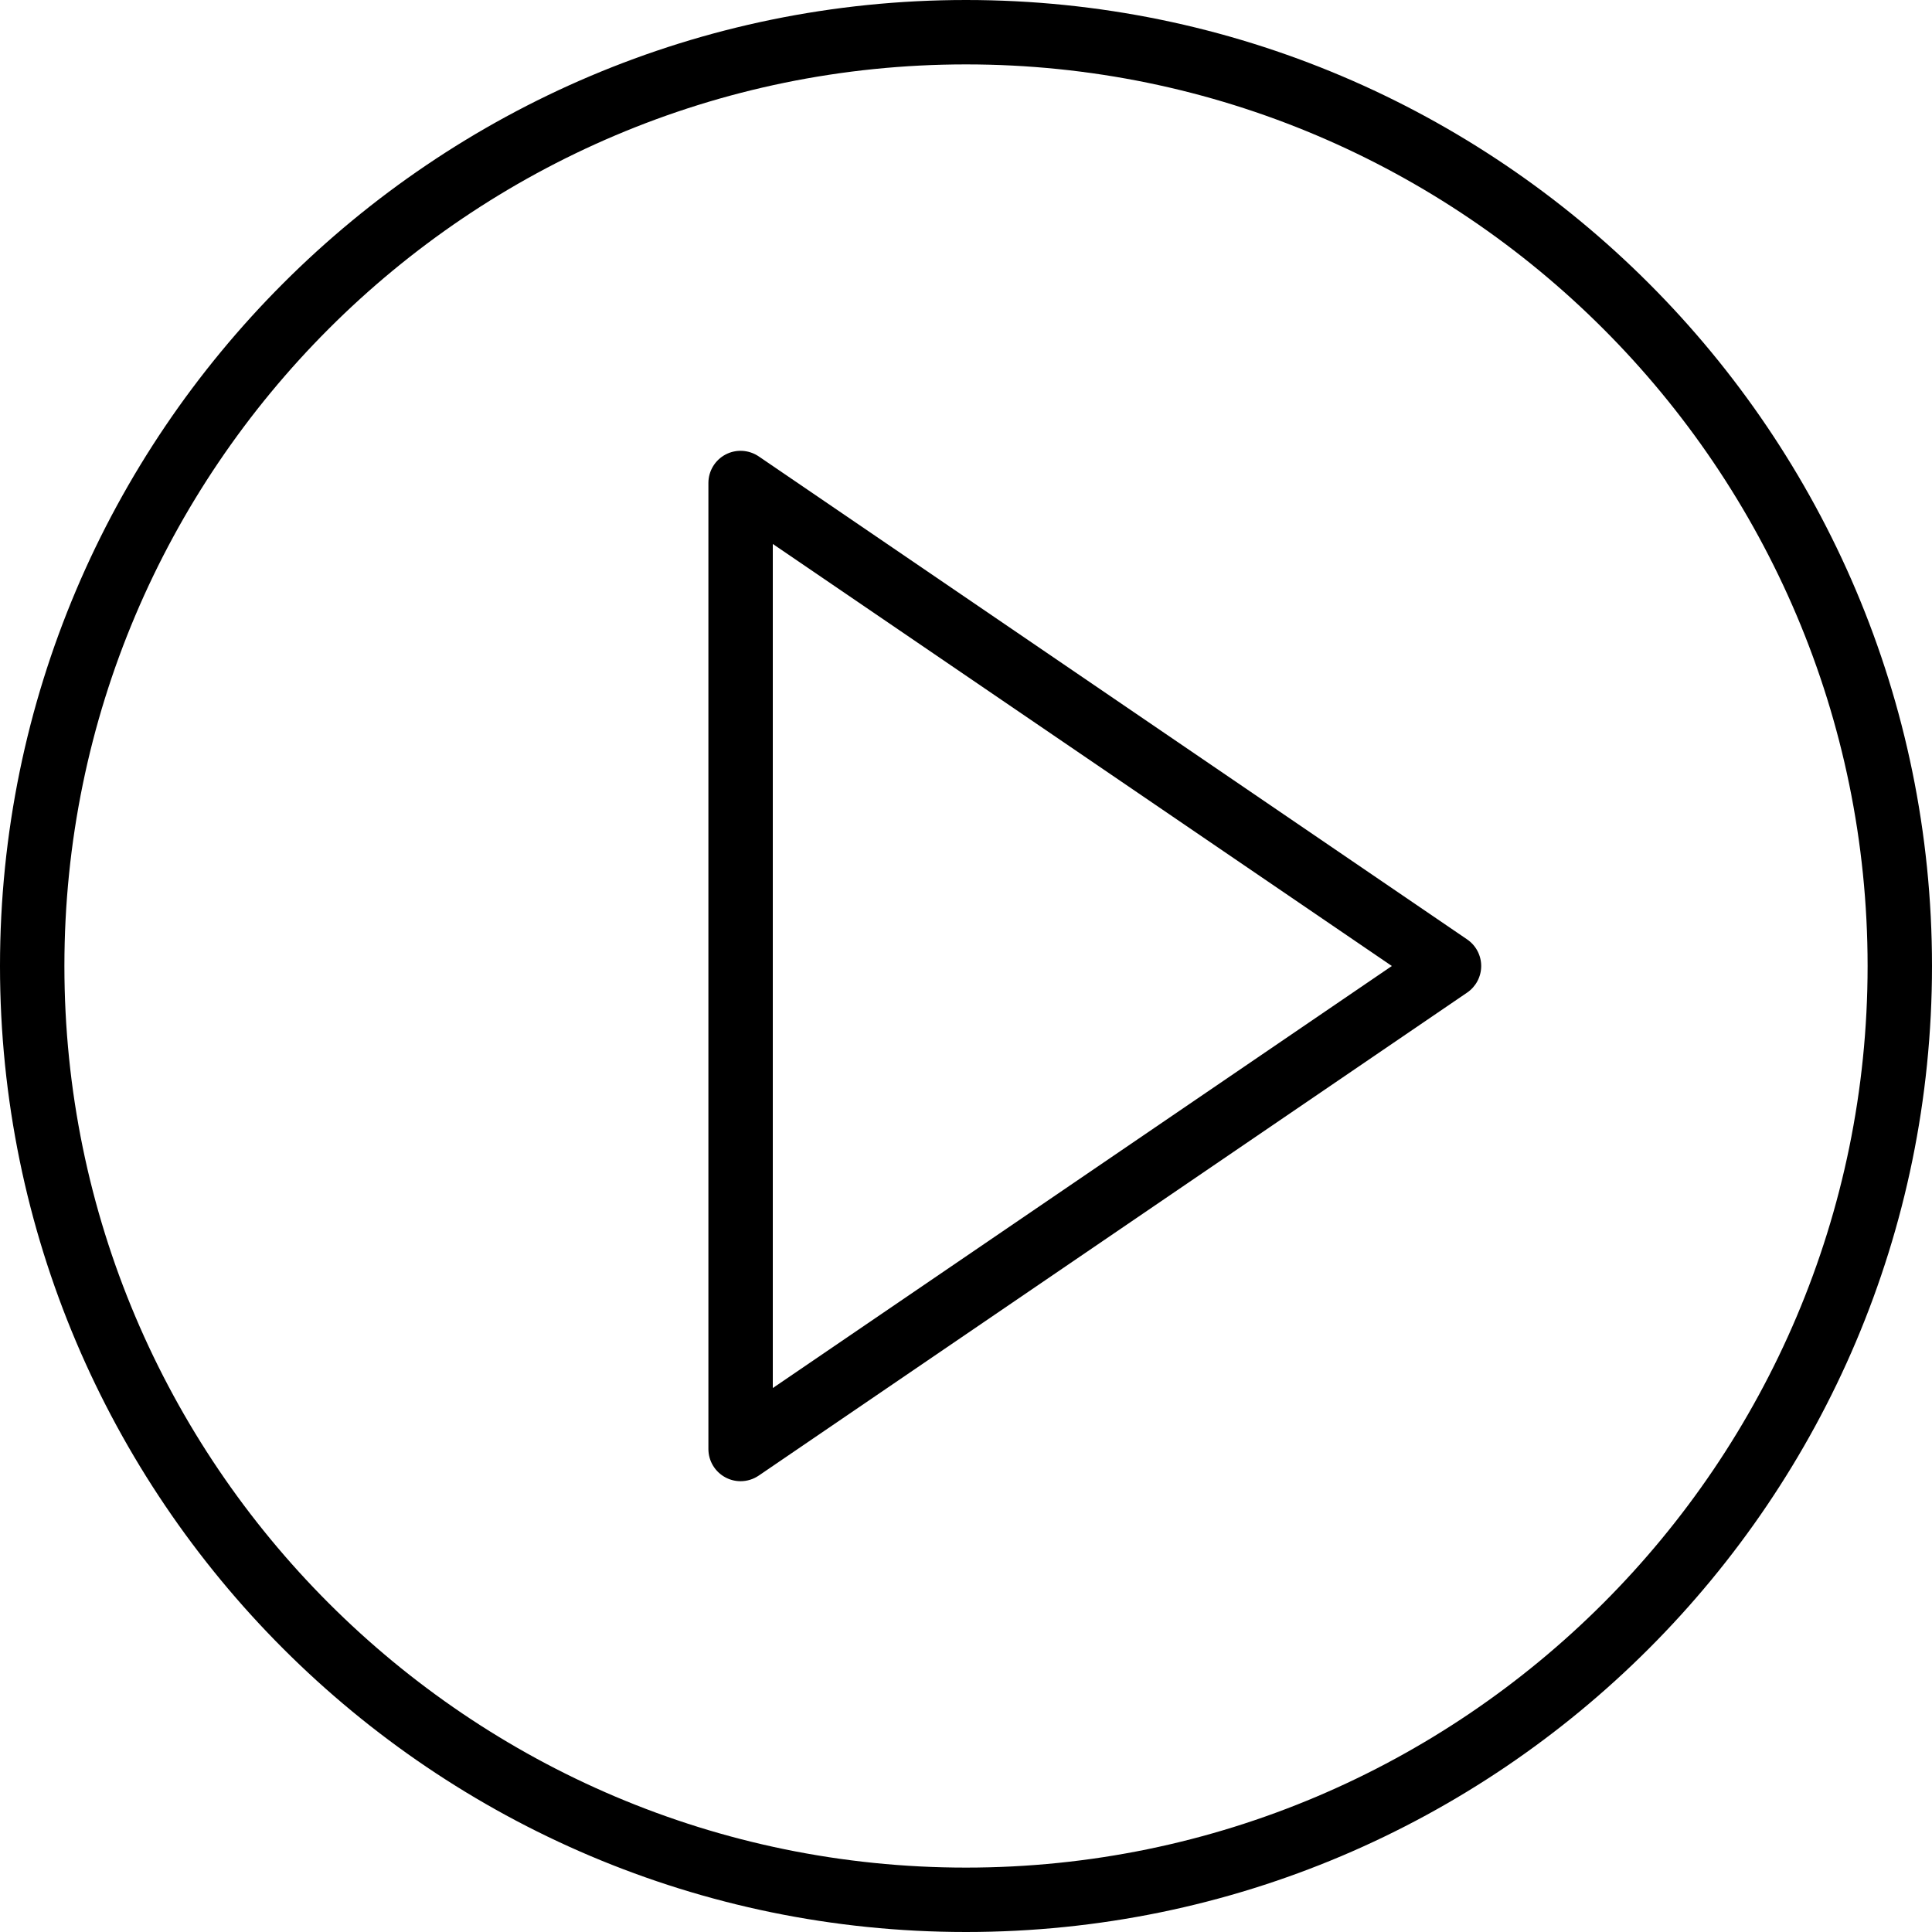
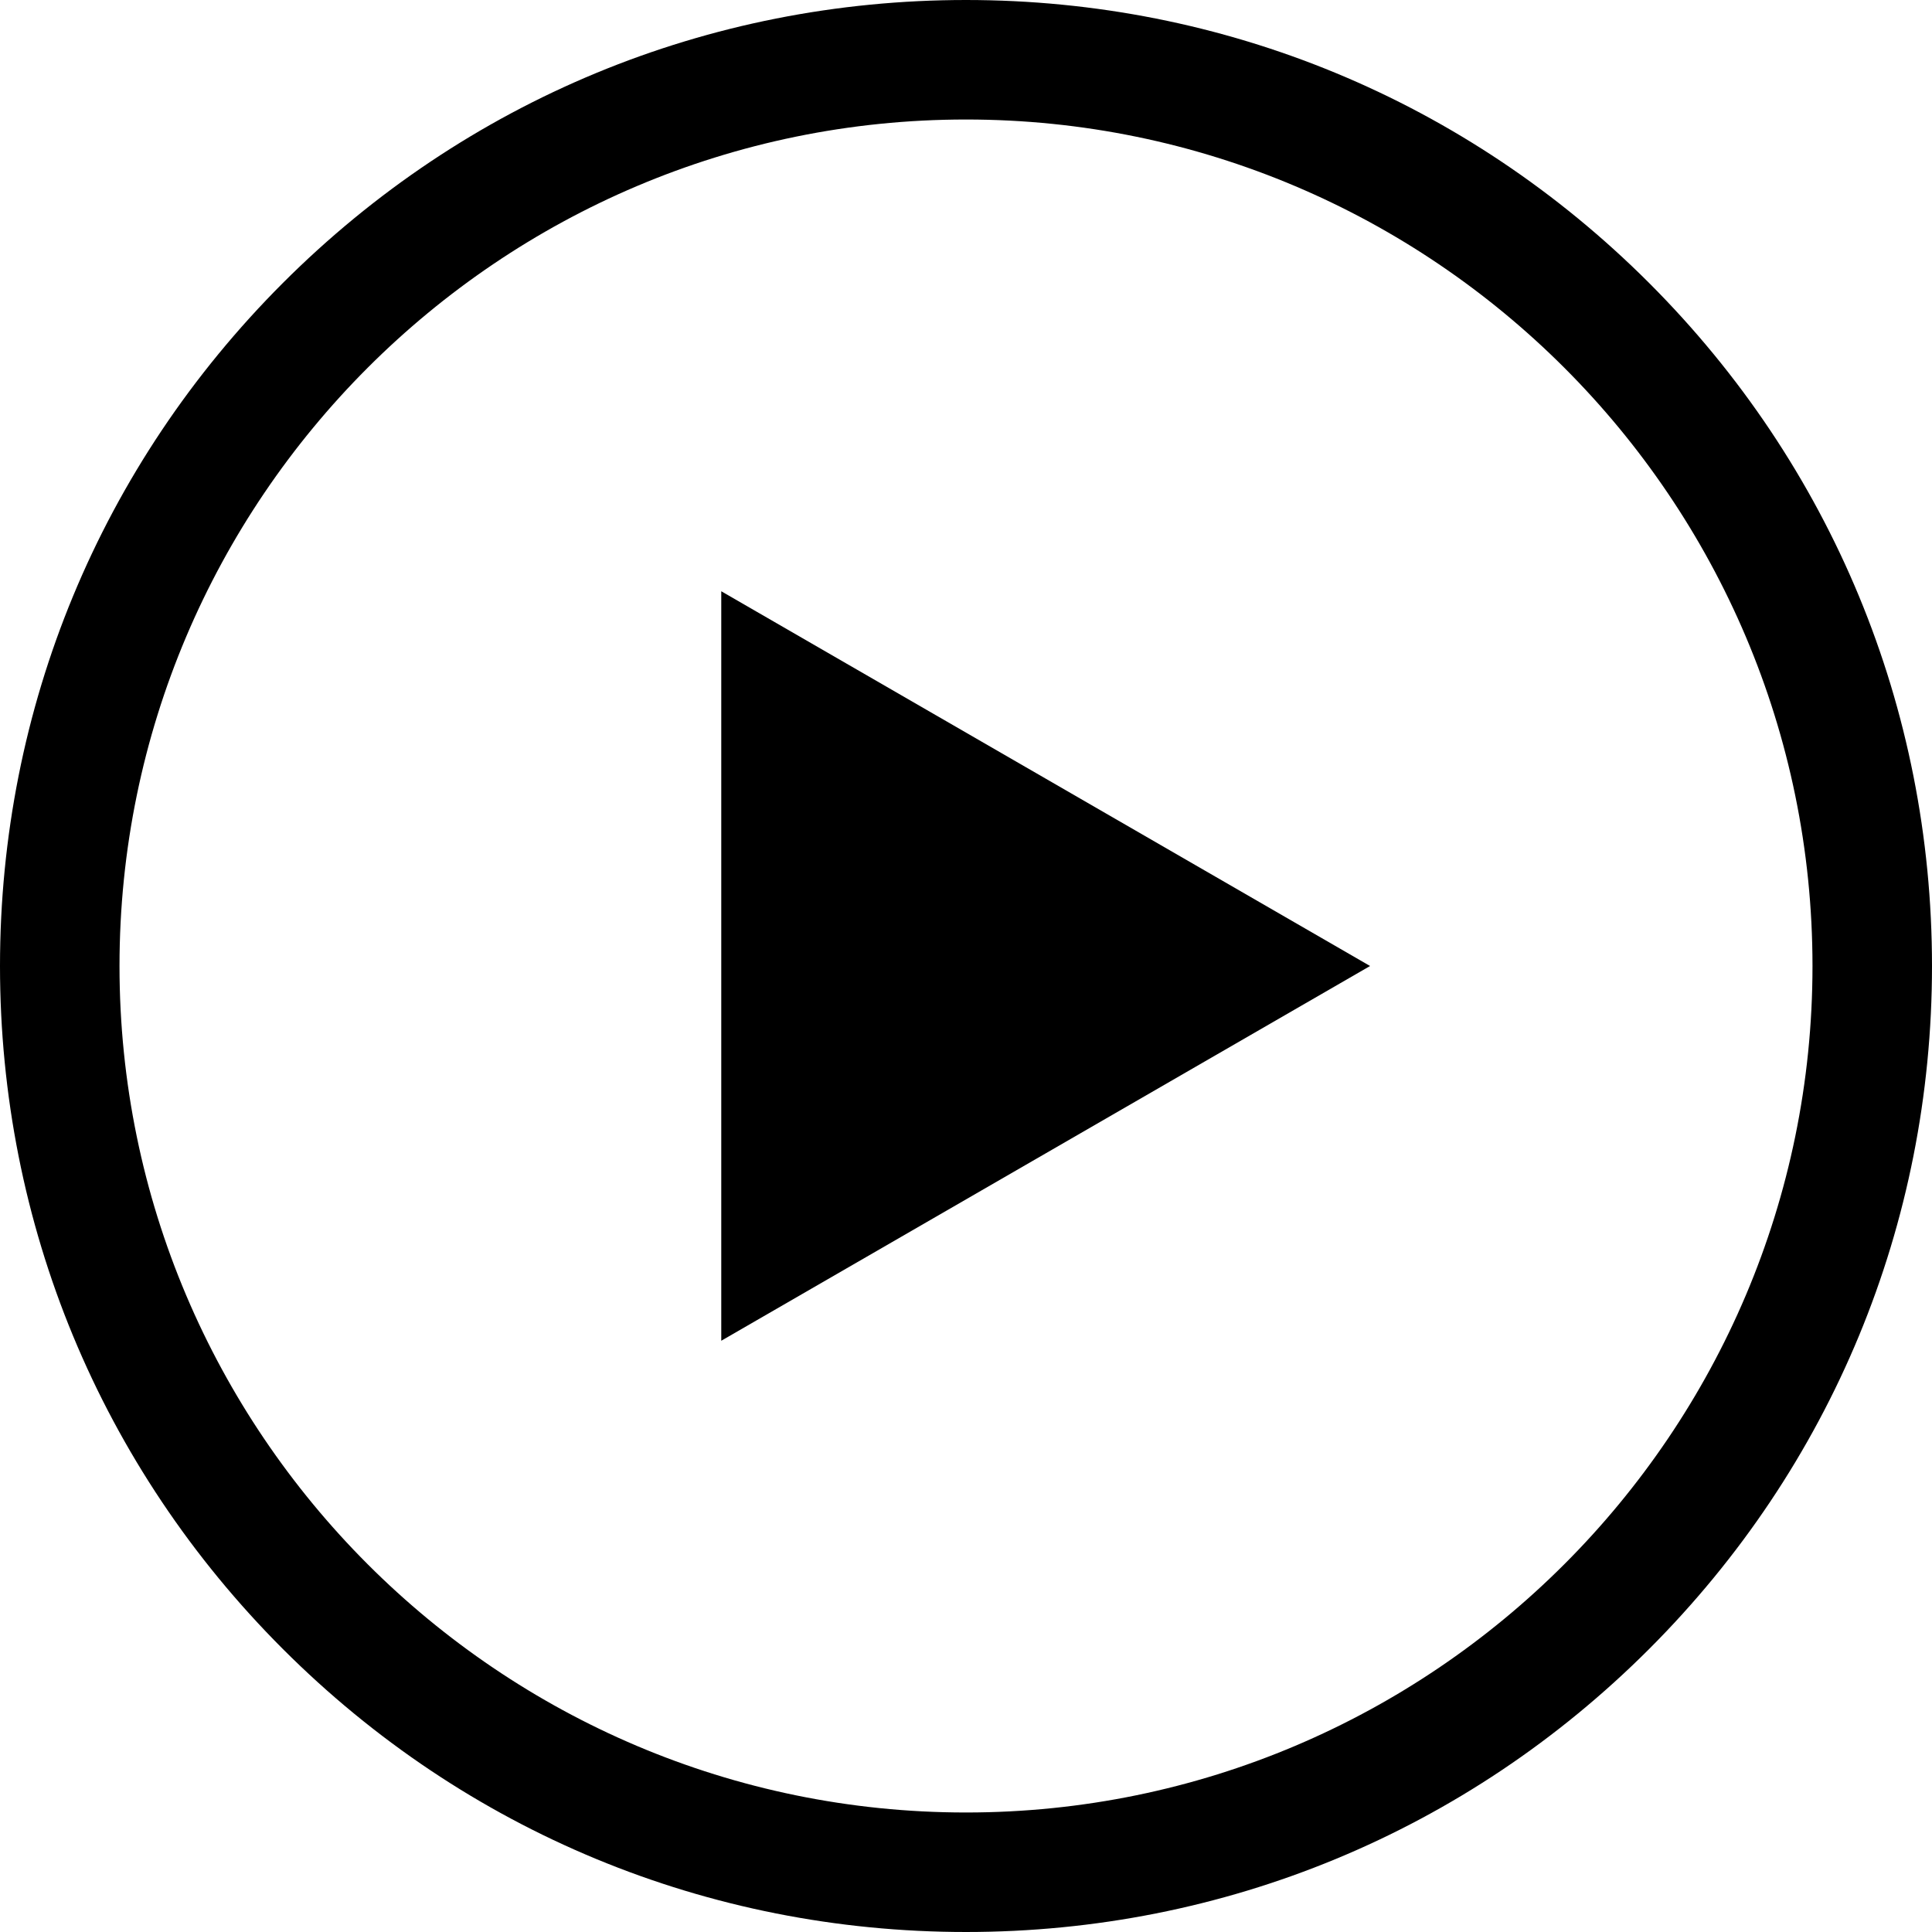
- <svg xmlns="http://www.w3.org/2000/svg" version="1.1" id="Capa_1" x="0px" y="0px" viewBox="0 0 60 60" style="enable-background:new 0 0 60 60;" xml:space="preserve">
+ <svg xmlns="http://www.w3.org/2000/svg" version="1.1" id="Layer_1" x="0px" y="0px" viewBox="0 0 485 485" style="enable-background:new 0 0 485 485;" xml:space="preserve">
  <g>
-     <path d="M45.563,29.174l-22-15c-0.307-0.208-0.703-0.231-1.031-0.058C22.205,14.289,22,14.629,22,15v30   c0,0.371,0.205,0.711,0.533,0.884C22.679,45.962,22.84,46,23,46c0.197,0,0.394-0.059,0.563-0.174l22-15   C45.836,30.64,46,30.331,46,30S45.836,29.36,45.563,29.174z M24,43.107V16.893L43.225,30L24,43.107z" />
-     <path d="M30,0C13.458,0,0,13.458,0,30s13.458,30,30,30s30-13.458,30-30S46.542,0,30,0z M30,58C14.561,58,2,45.439,2,30   S14.561,2,30,2s28,12.561,28,28S45.439,58,30,58z" />
+     <path d="M413.974,71.026C368.171,25.225,307.274,0,242.5,0S116.829,25.225,71.026,71.026C25.225,116.829,0,177.726,0,242.5   s25.225,125.671,71.026,171.474C116.829,459.775,177.726,485,242.5,485s125.671-25.225,171.474-71.026   C459.775,368.171,485,307.274,485,242.5S459.775,116.829,413.974,71.026z M242.5,455C125.327,455,30,359.673,30,242.5   S125.327,30,242.5,30S455,125.327,455,242.5S359.673,455,242.5,455z" />
+     <polygon points="181.062,336.575 343.938,242.5 181.062,148.425  " />
  </g>
  <g>
</g>
  <g>
</g>
  <g>
</g>
  <g>
</g>
  <g>
</g>
  <g>
</g>
  <g>
</g>
  <g>
</g>
  <g>
</g>
  <g>
</g>
  <g>
</g>
  <g>
</g>
  <g>
</g>
  <g>
</g>
  <g>
</g>
</svg>
